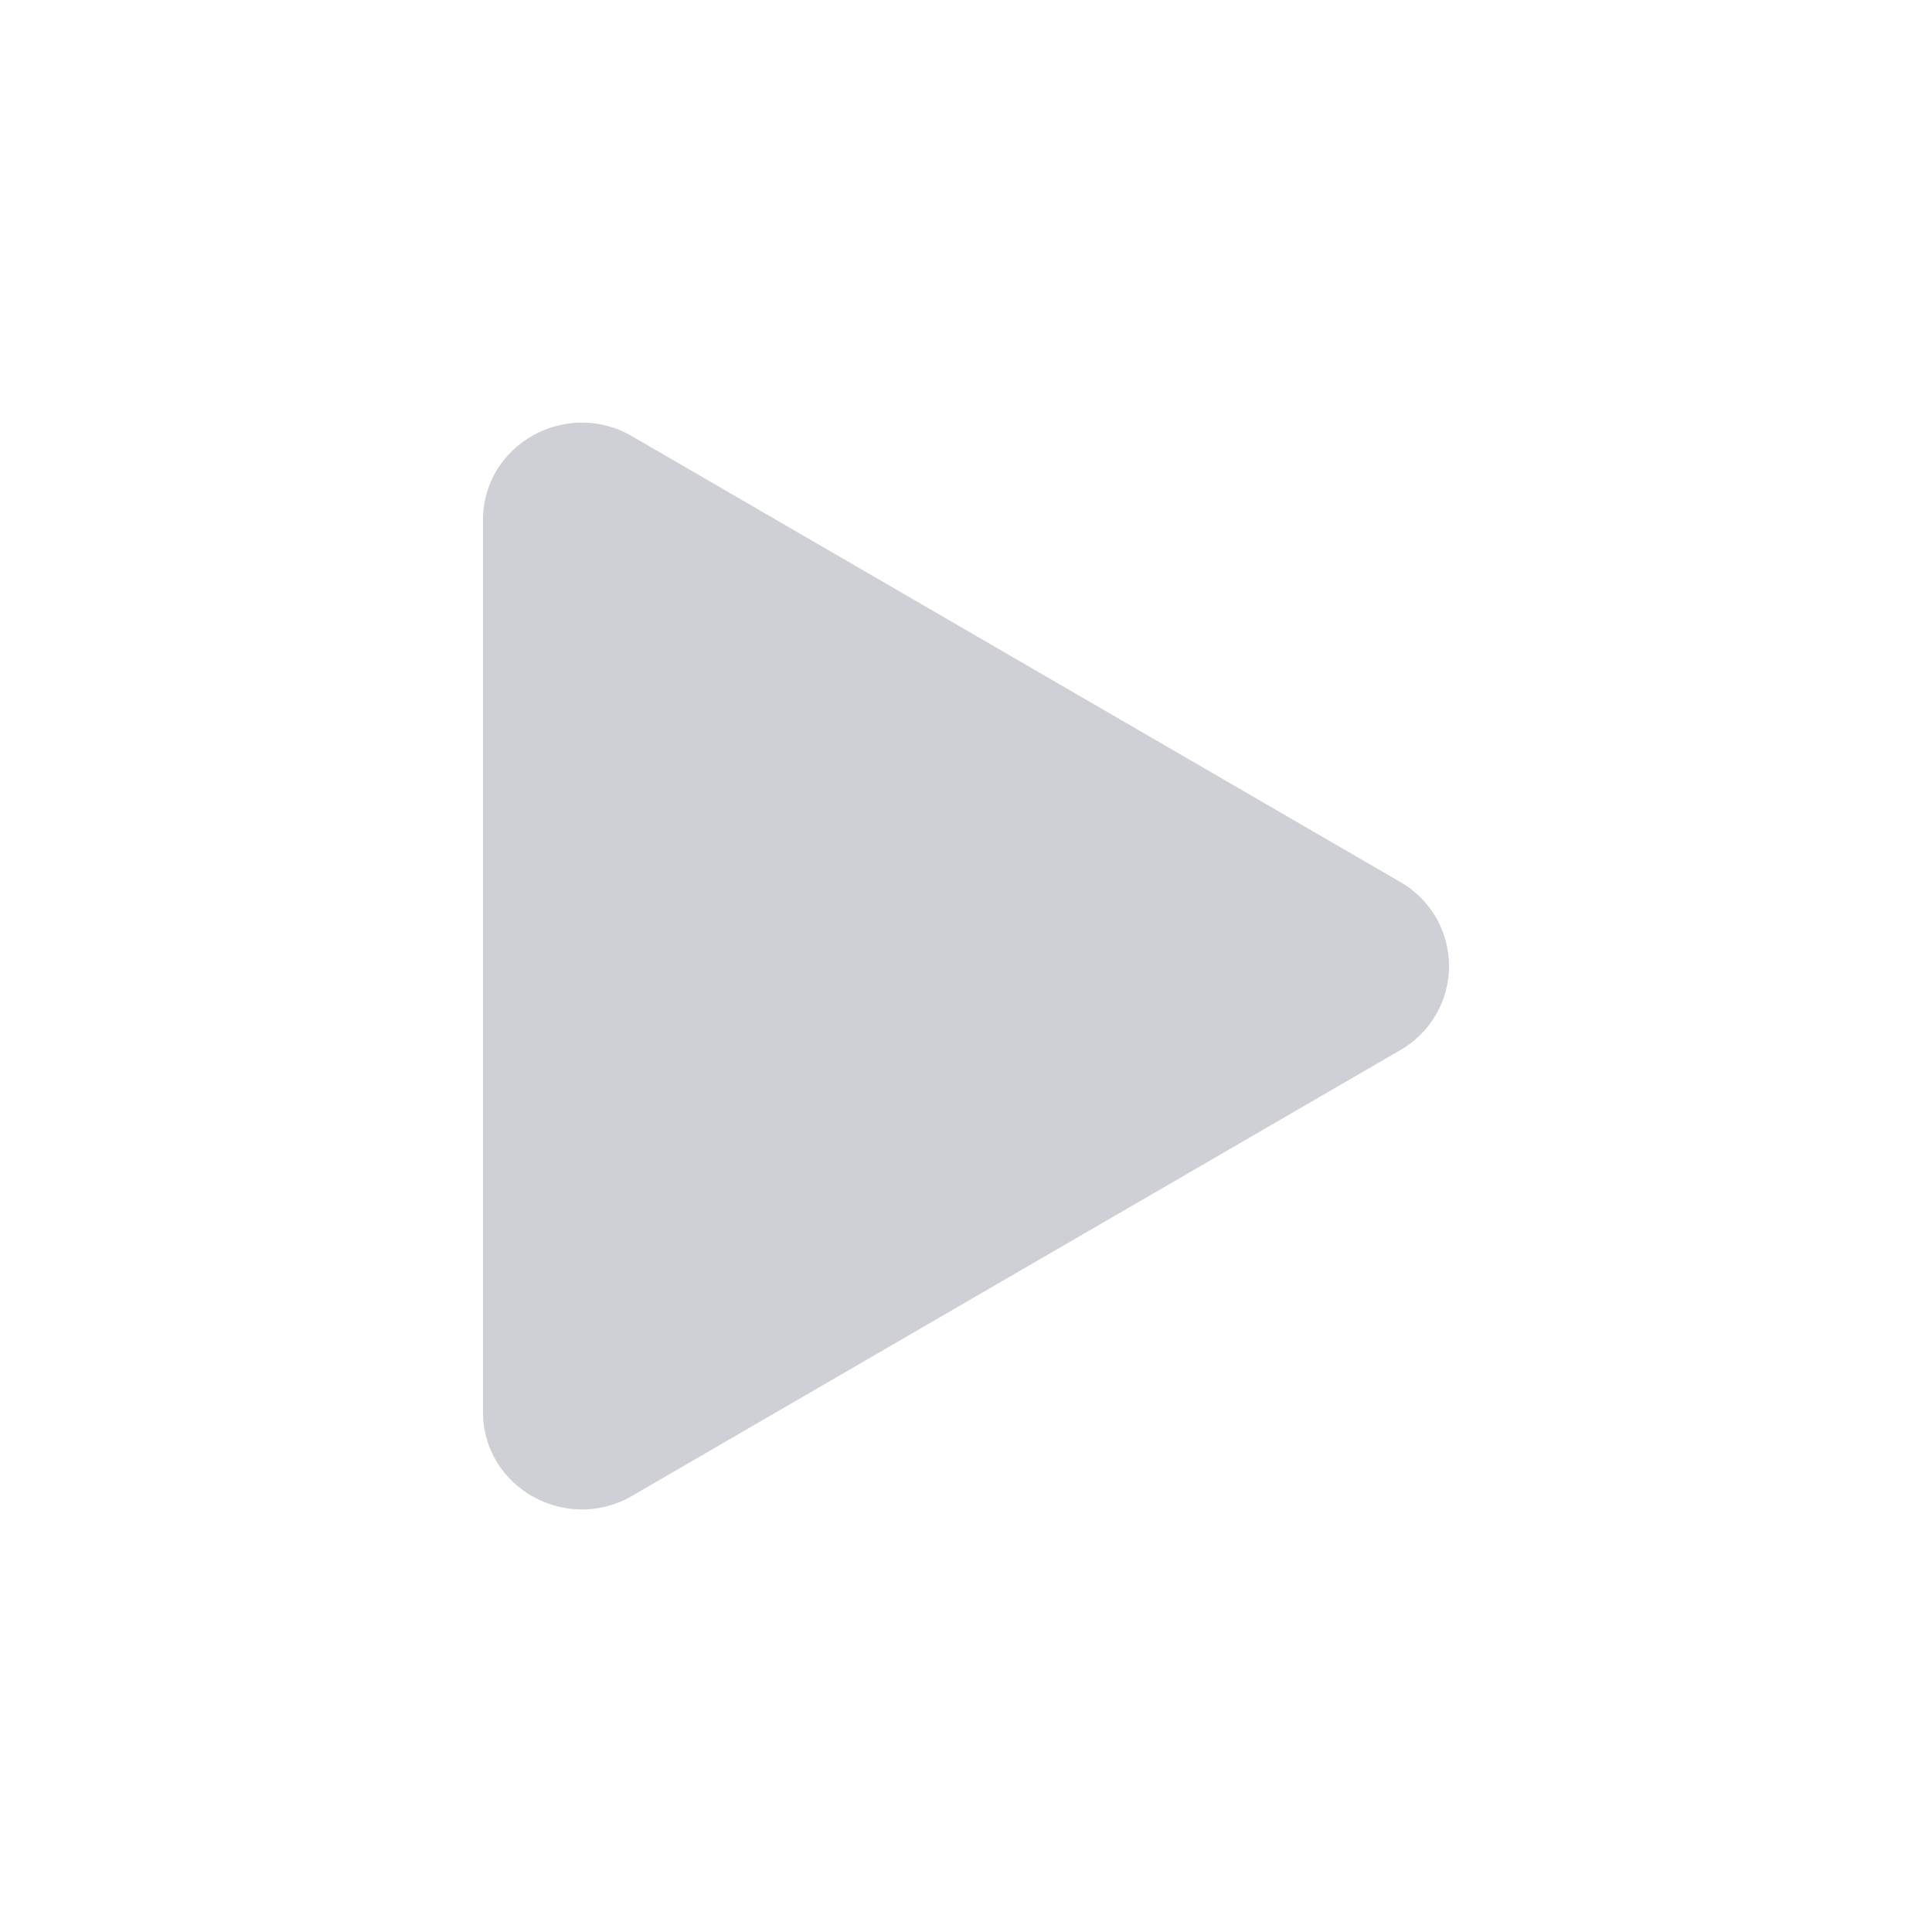
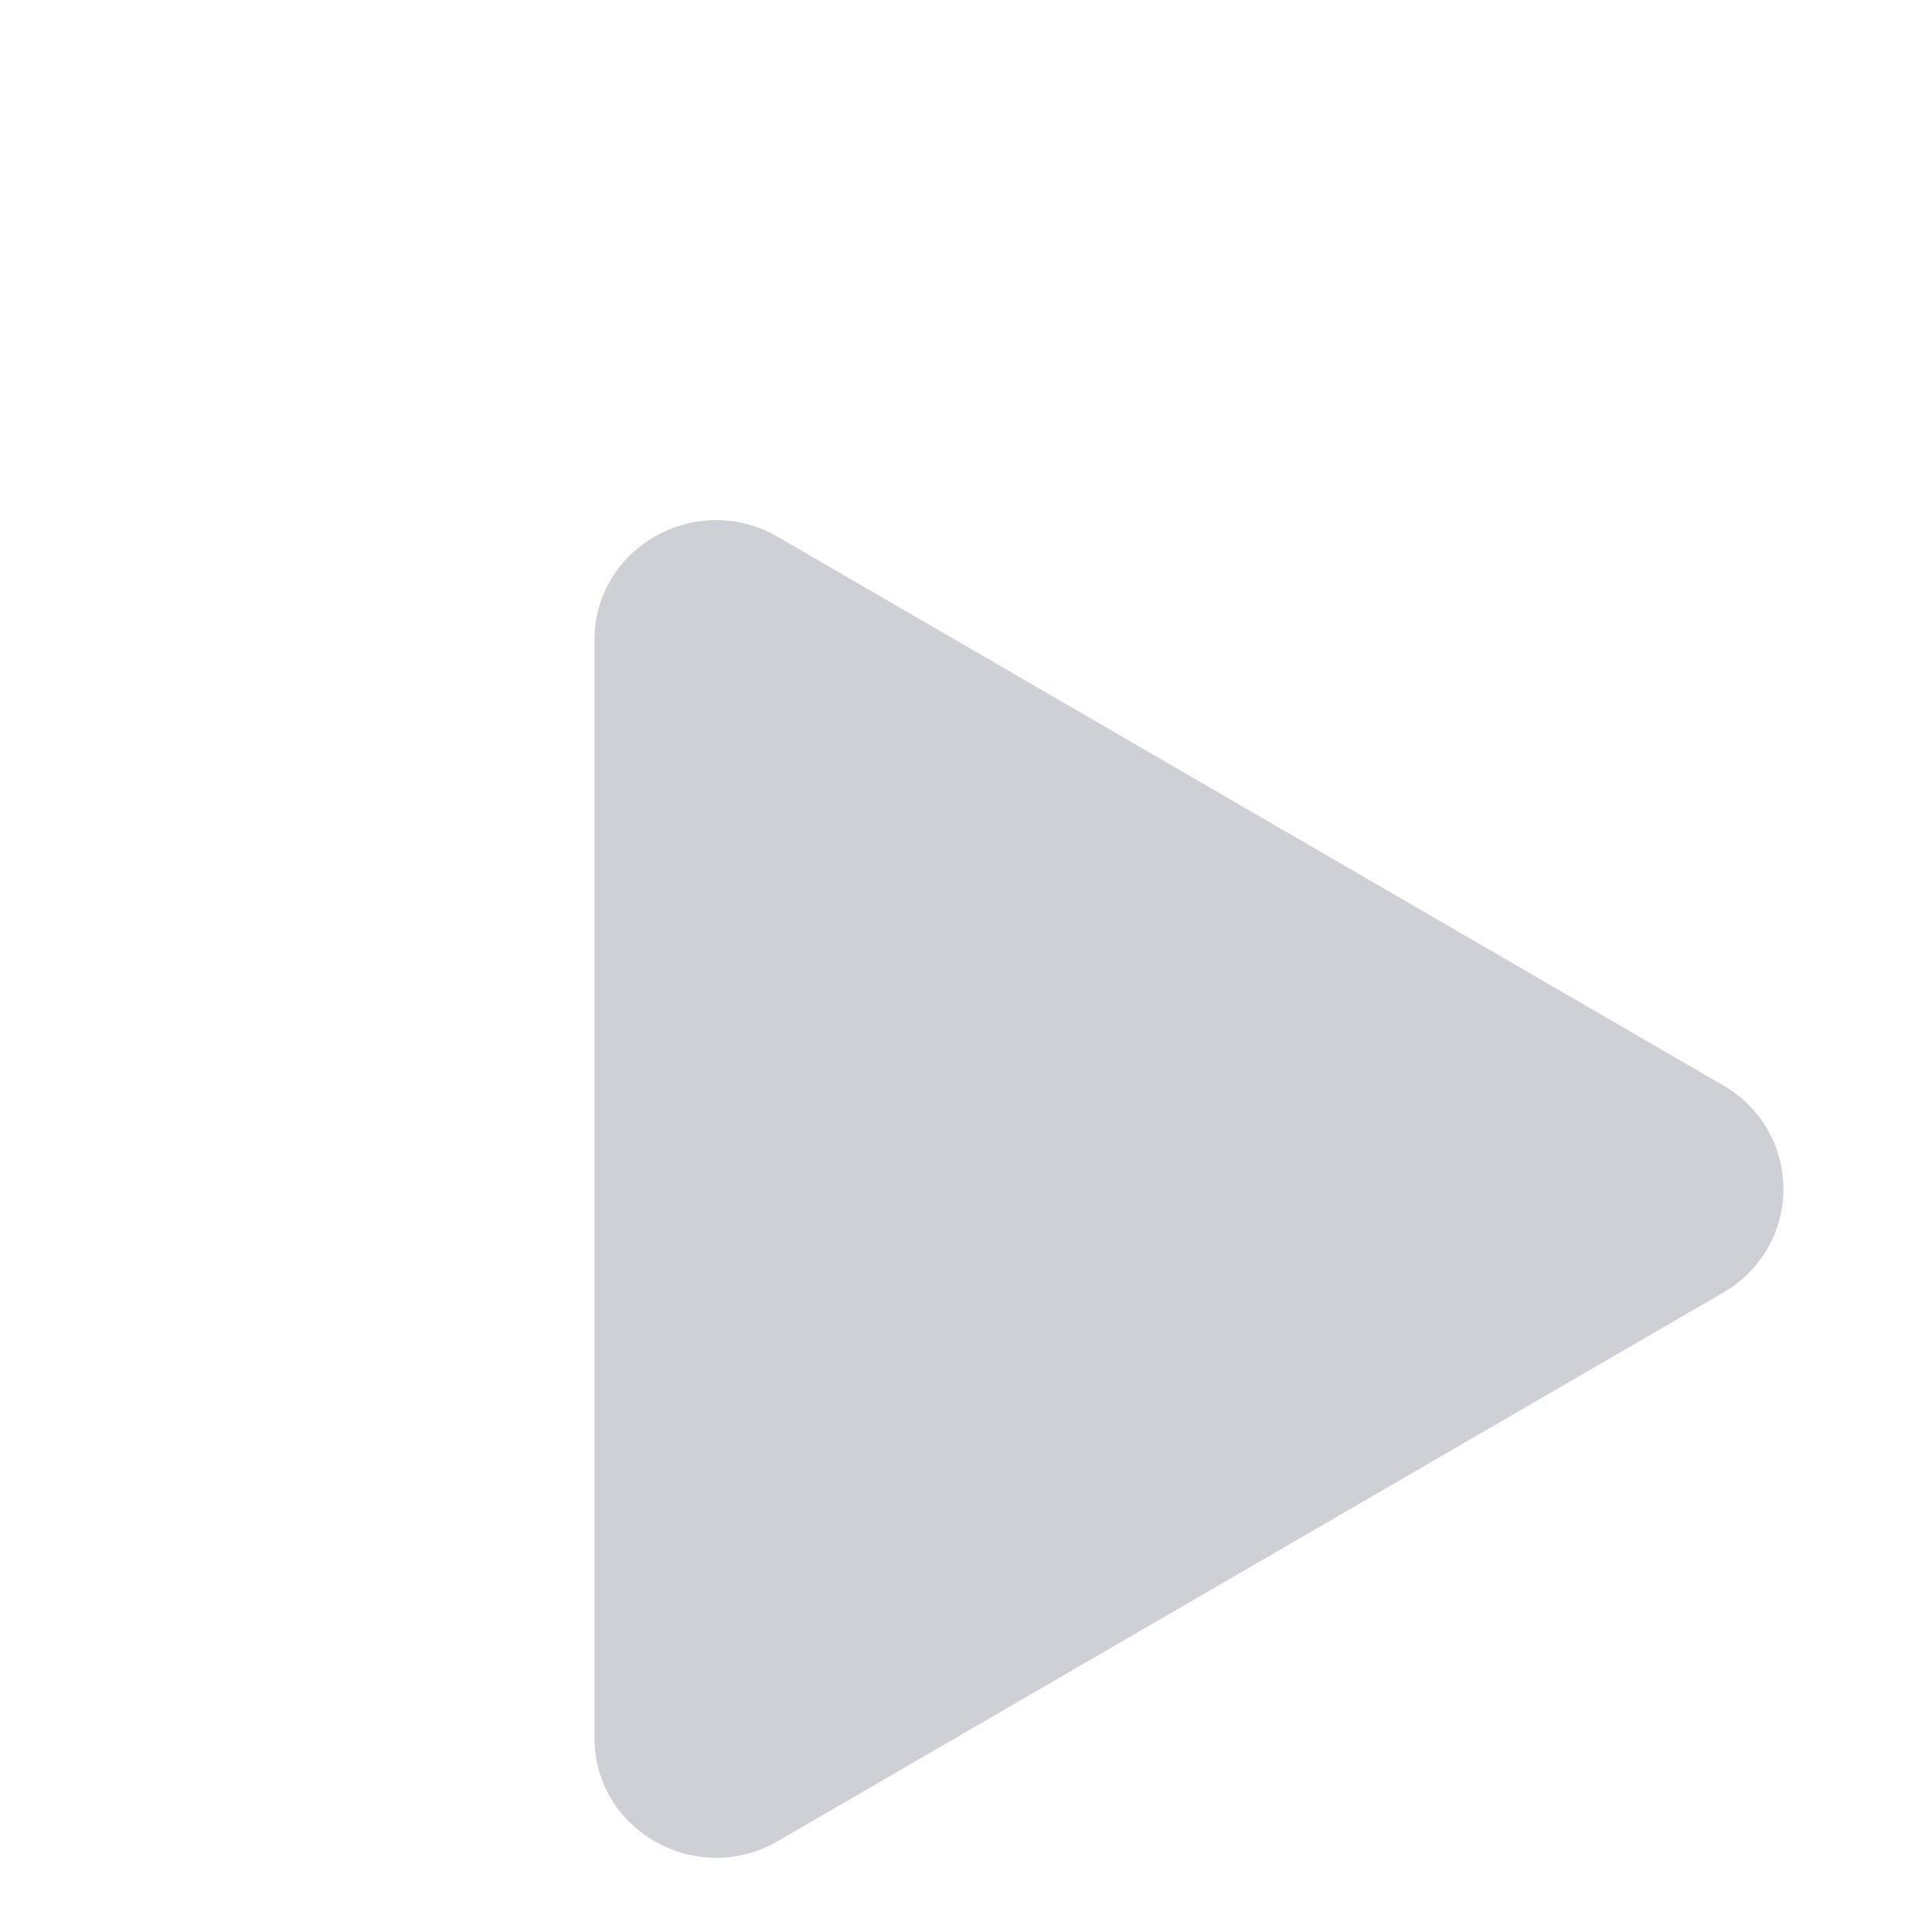
- <svg xmlns="http://www.w3.org/2000/svg" fill="none" width="16" height="16" viewBox="0 0 16 16">
+ <svg xmlns="http://www.w3.org/2000/svg" fill="none" width="13" height="13" viewBox="0 0 13 13">
  <path d="m11.596 8.697-6.363 3.692c-.54.313-1.233-.066-1.233-.697V4.308c0-.63.692-1.01 1.233-.696l6.363 3.692a.802.802 0 0 1 0 1.393" id="path2" style="fill:#ced0d6" />
</svg>
